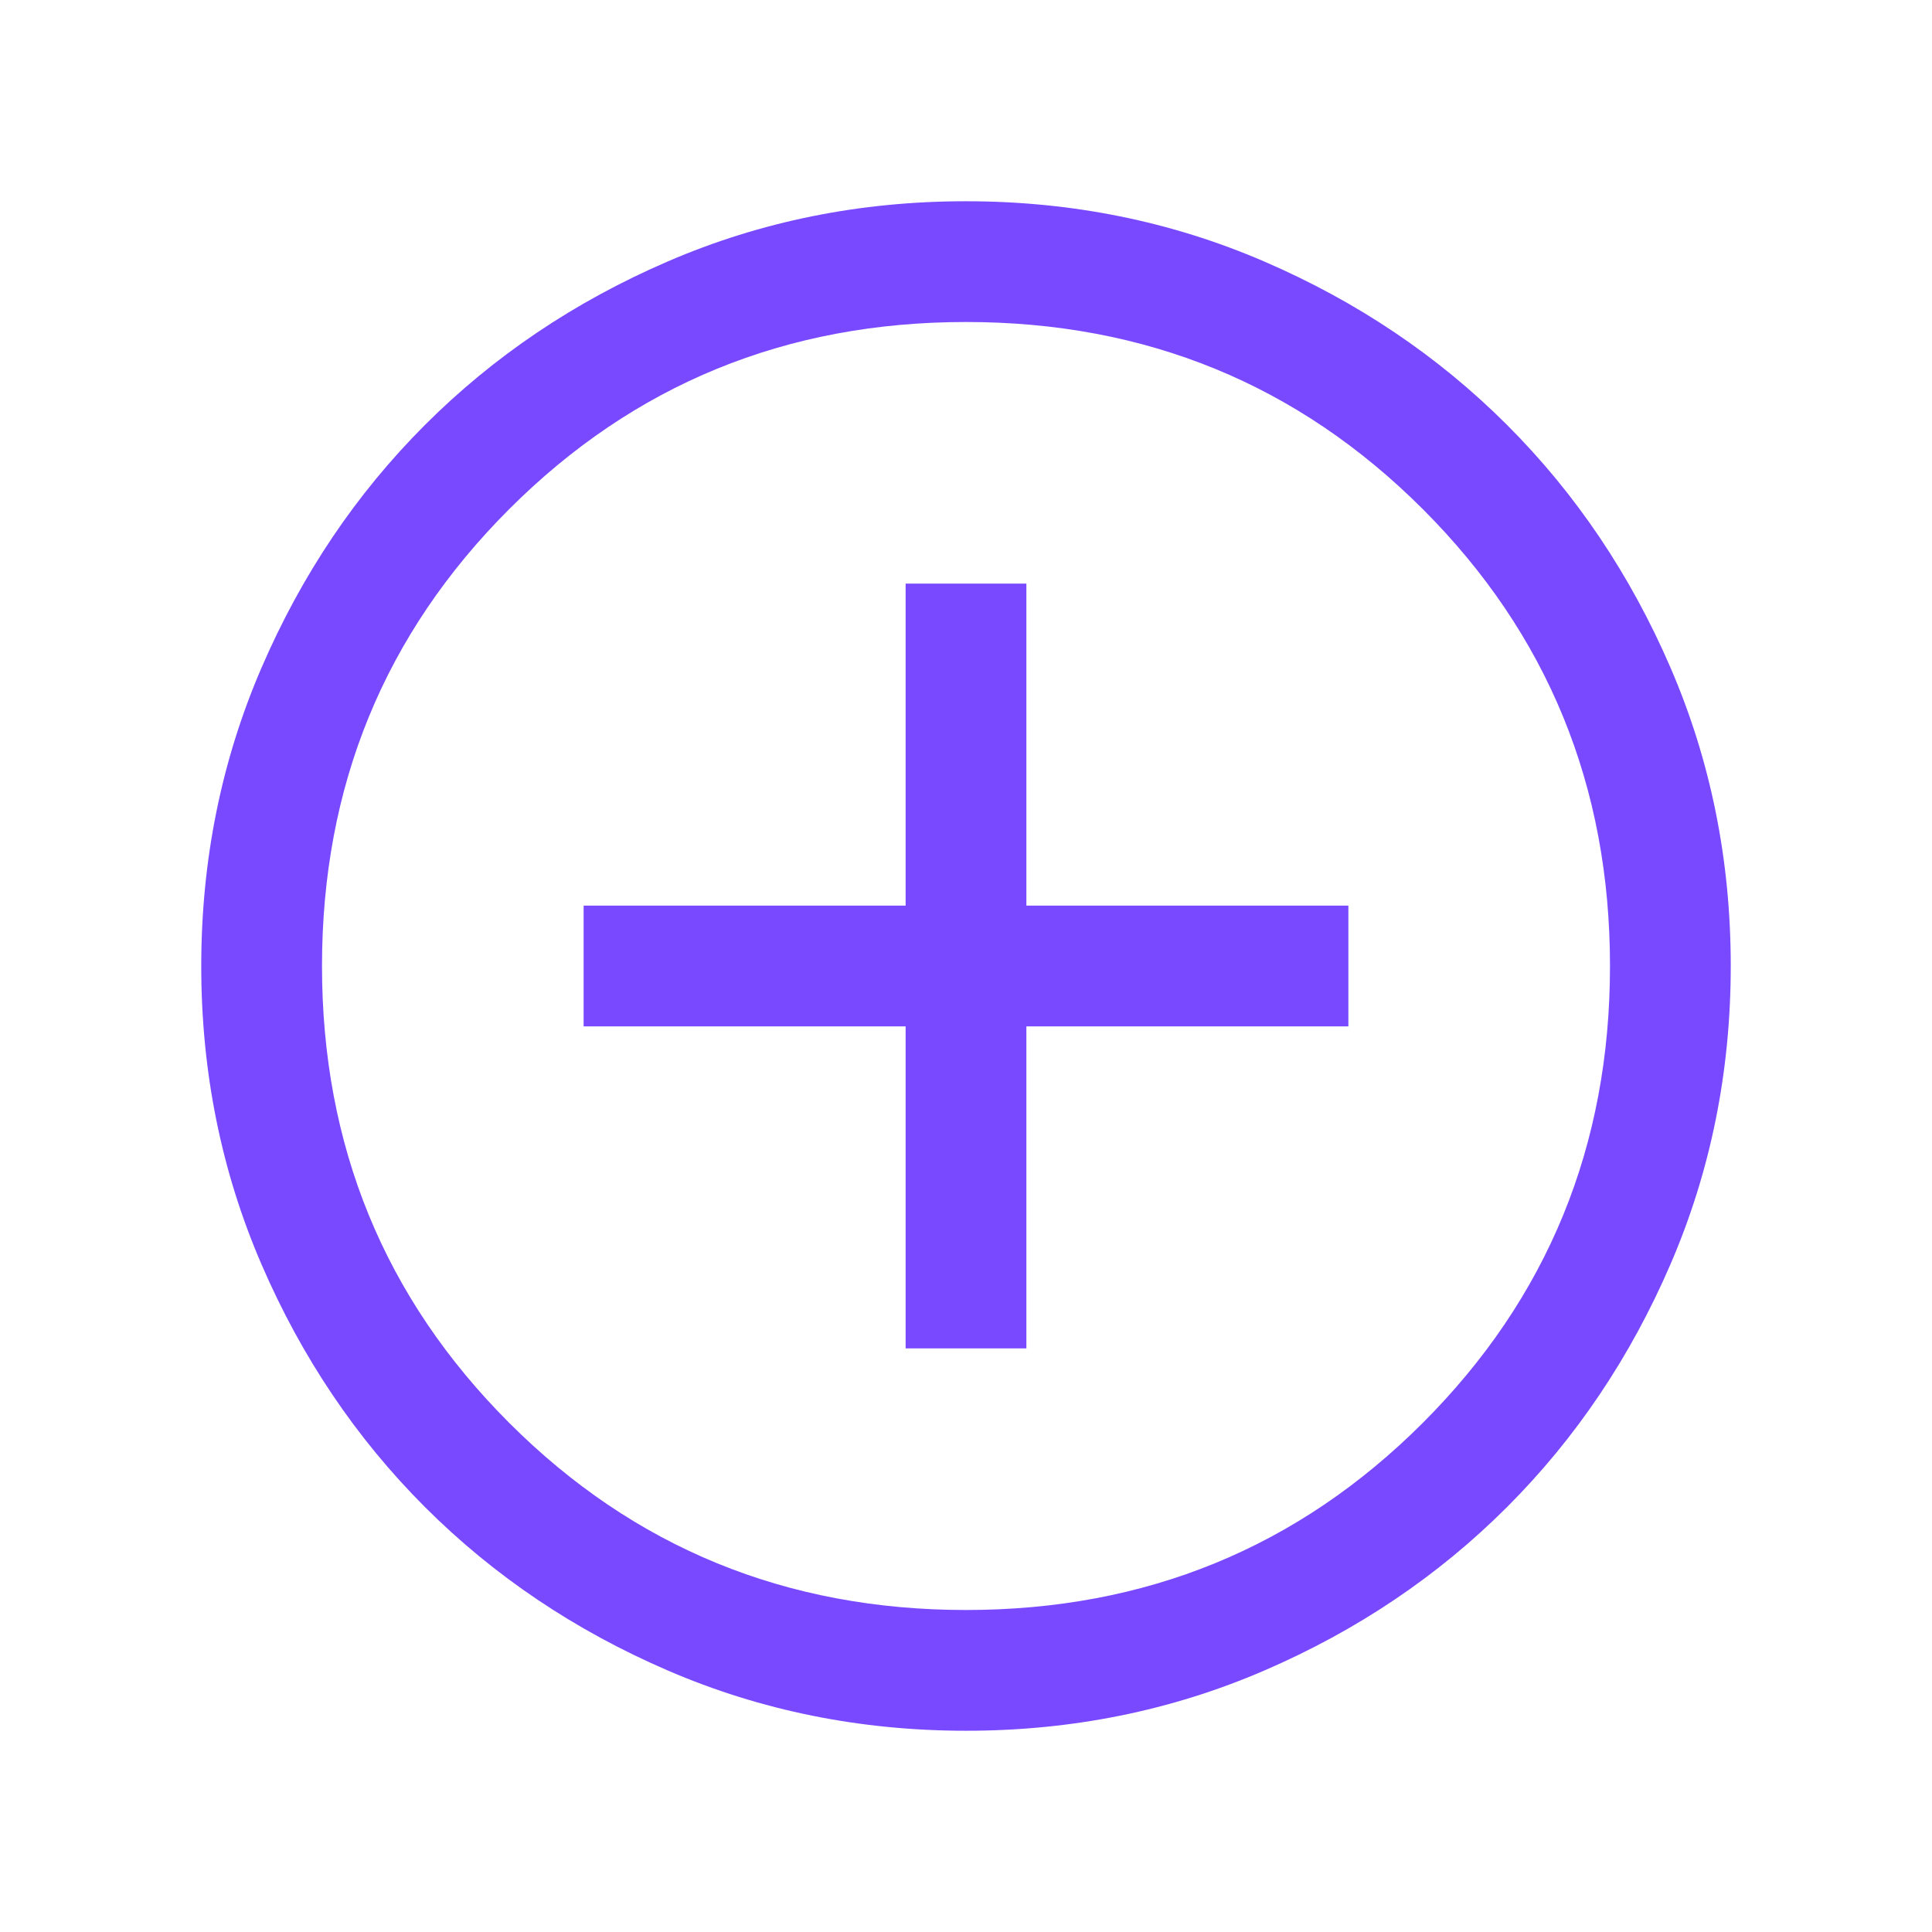
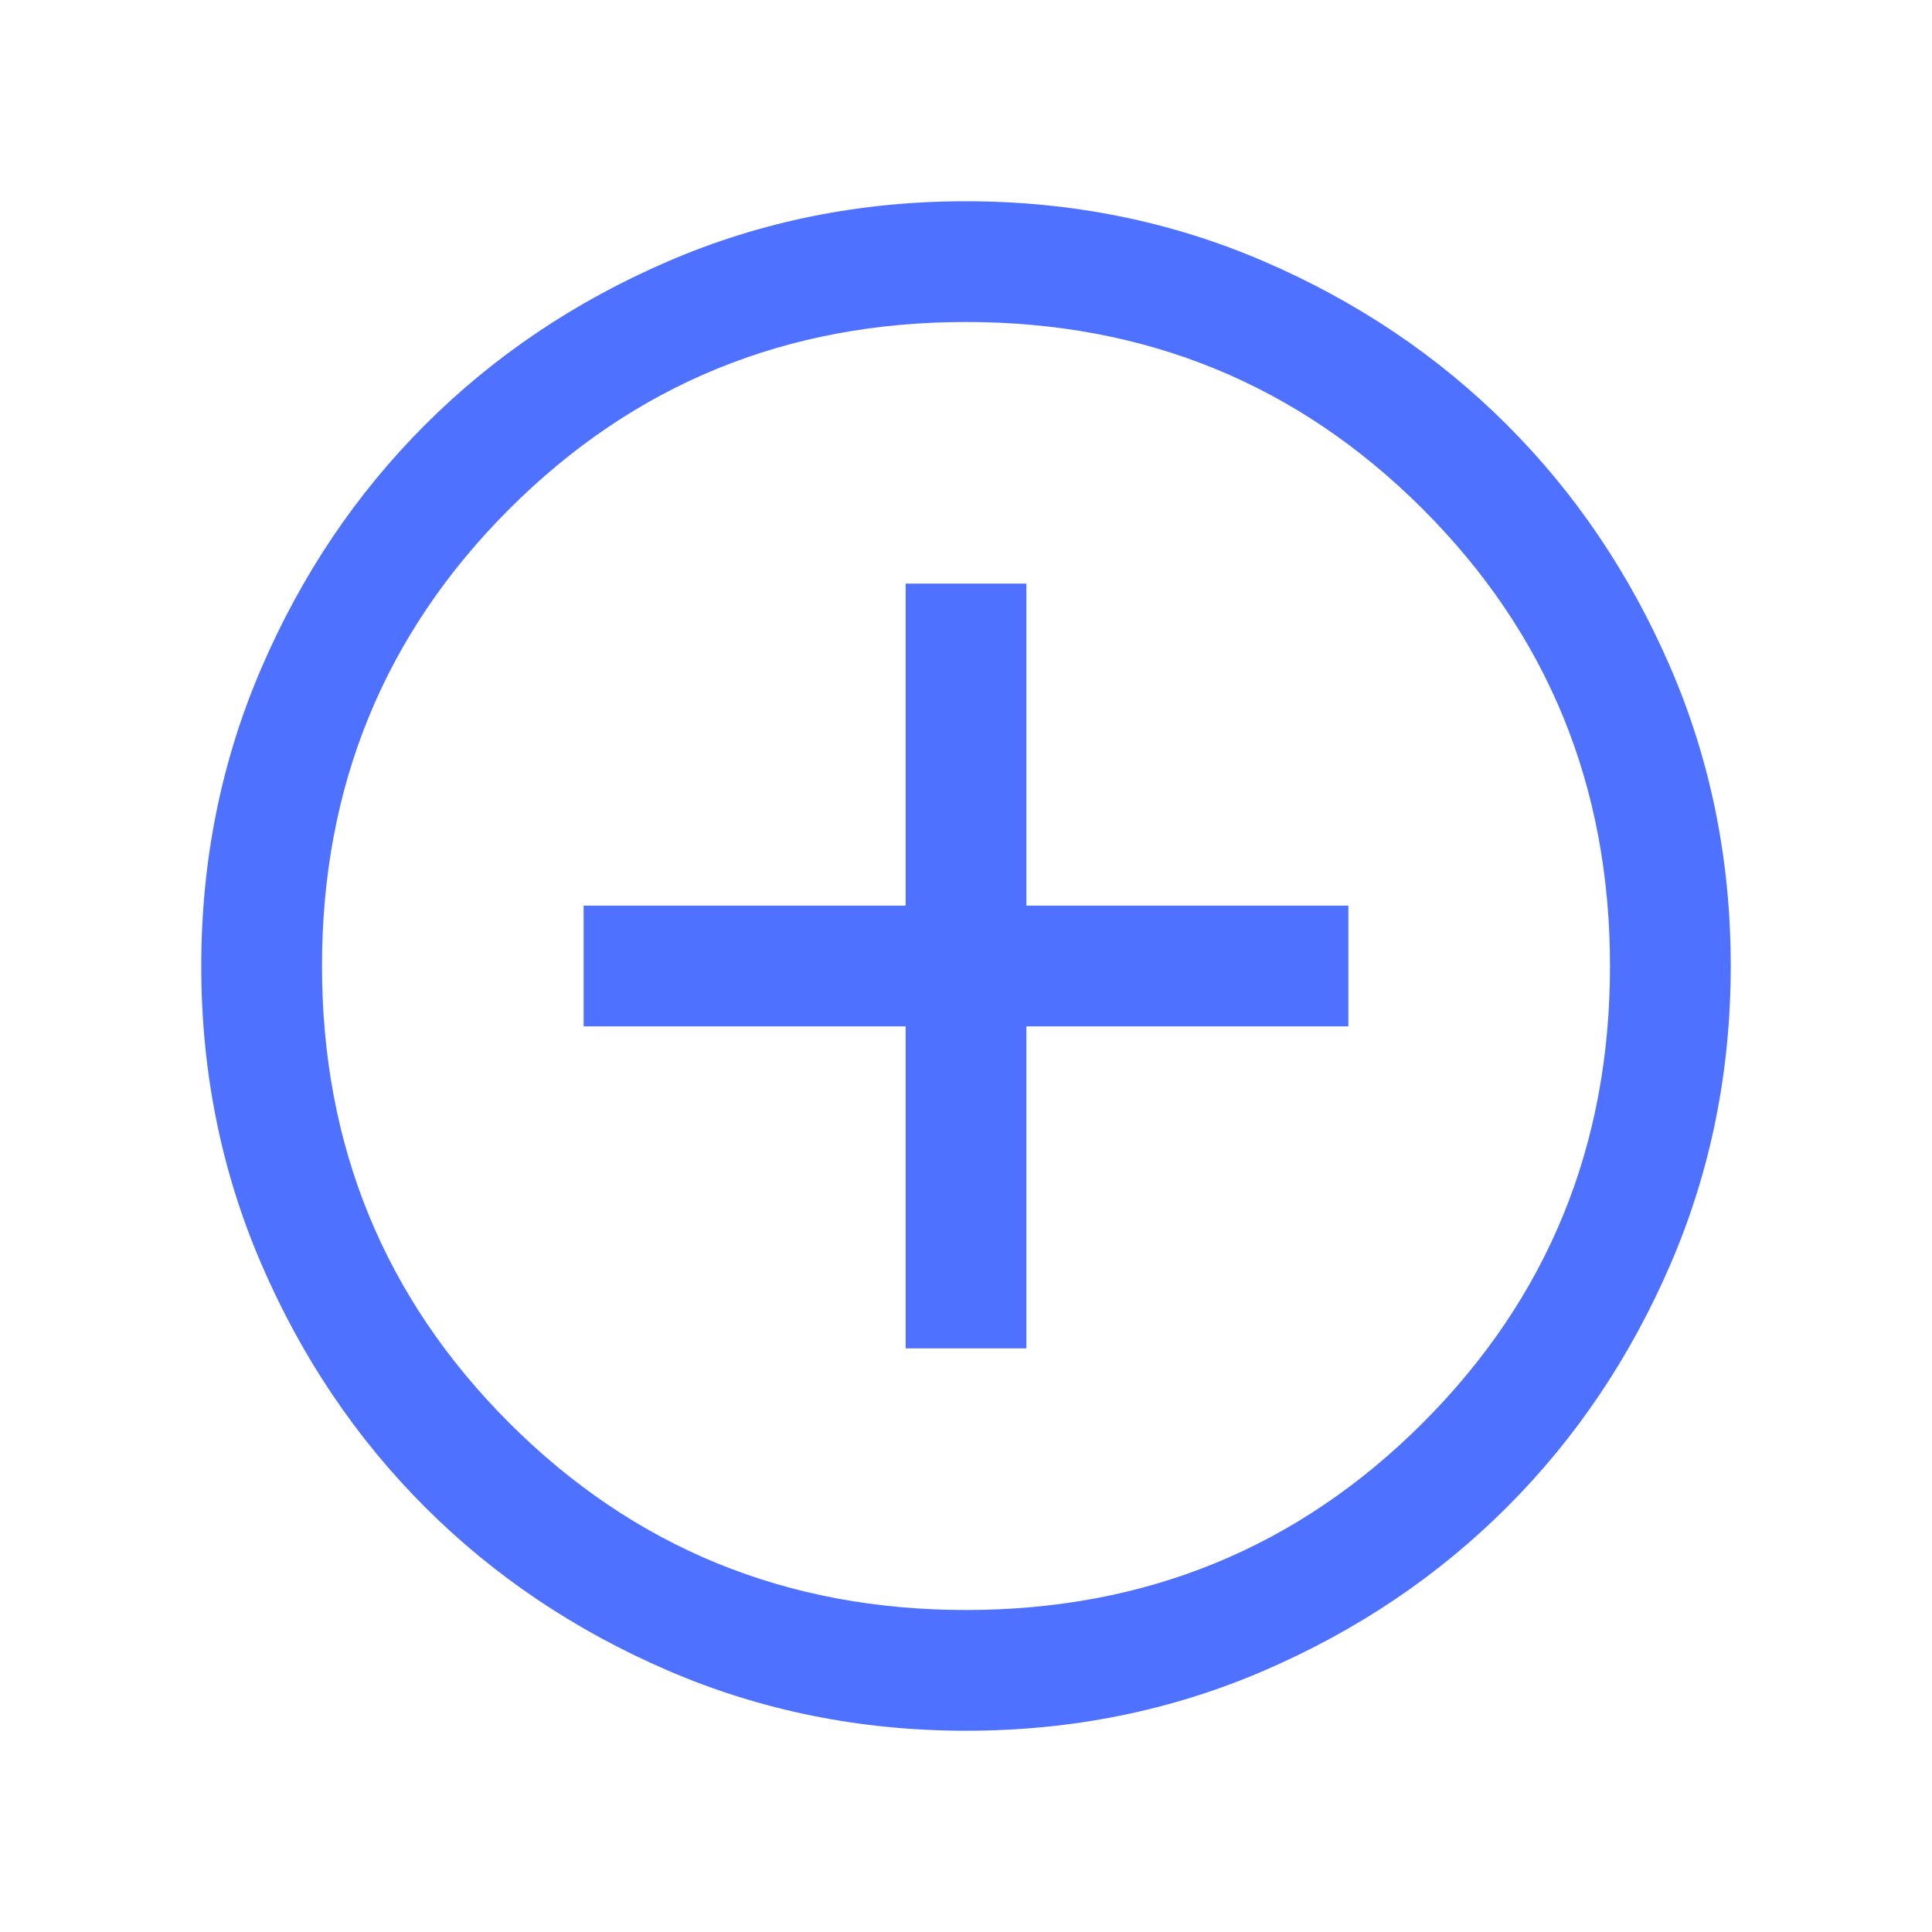
- <svg xmlns="http://www.w3.org/2000/svg" height="24px" viewBox="0 -960 960 960" width="24px" fill="#7949ff">
+ <svg xmlns="http://www.w3.org/2000/svg" height="24px" viewBox="0 -960 960 960" width="24px" fill="#4e71ff">
  <path d="M450-290h60v-160h160v-60H510v-160h-60v160H290v60h160v160Zm30.07 190q-78.84 0-148.21-29.92t-120.68-81.21q-51.31-51.29-81.25-120.63Q100-401.1 100-479.93q0-78.84 29.92-148.21t81.21-120.68q51.29-51.31 120.63-81.25Q401.1-860 479.93-860q78.84 0 148.21 29.92t120.68 81.21q51.31 51.29 81.25 120.63Q860-558.9 860-480.07q0 78.84-29.92 148.21t-81.21 120.68q-51.29 51.31-120.63 81.25Q558.9-100 480.07-100Zm-.07-60q134 0 227-93t93-227q0-134-93-227t-227-93q-134 0-227 93t-93 227q0 134 93 227t227 93Zm0-320Z" />
</svg>
